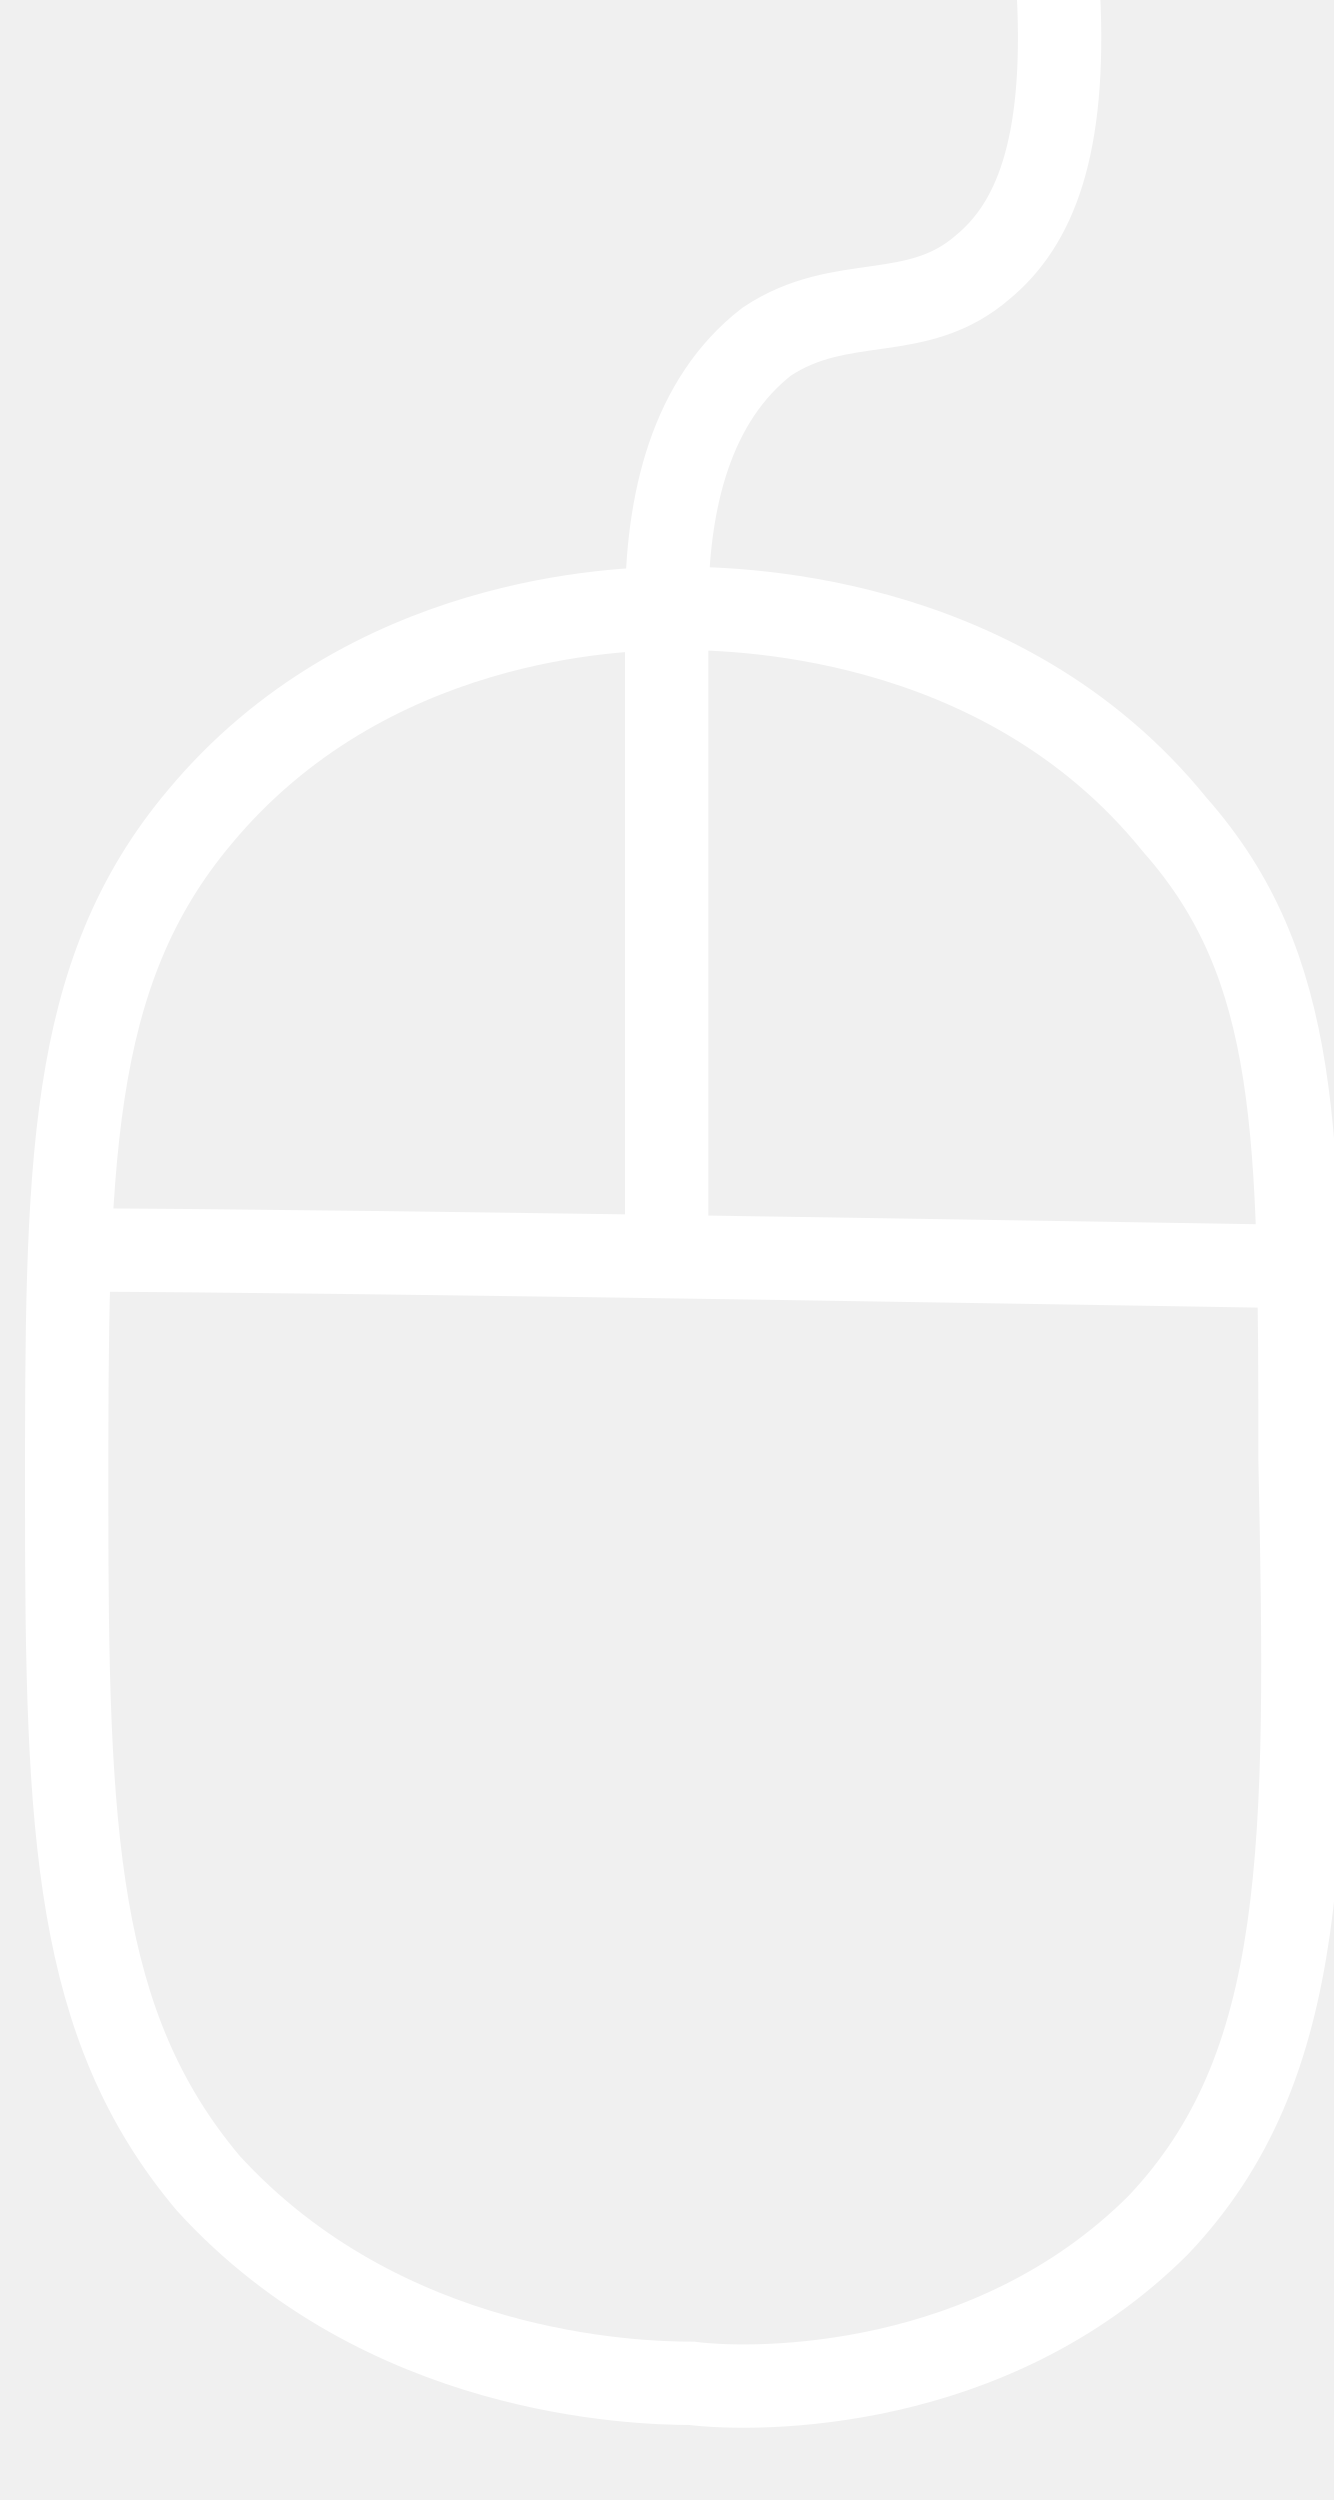
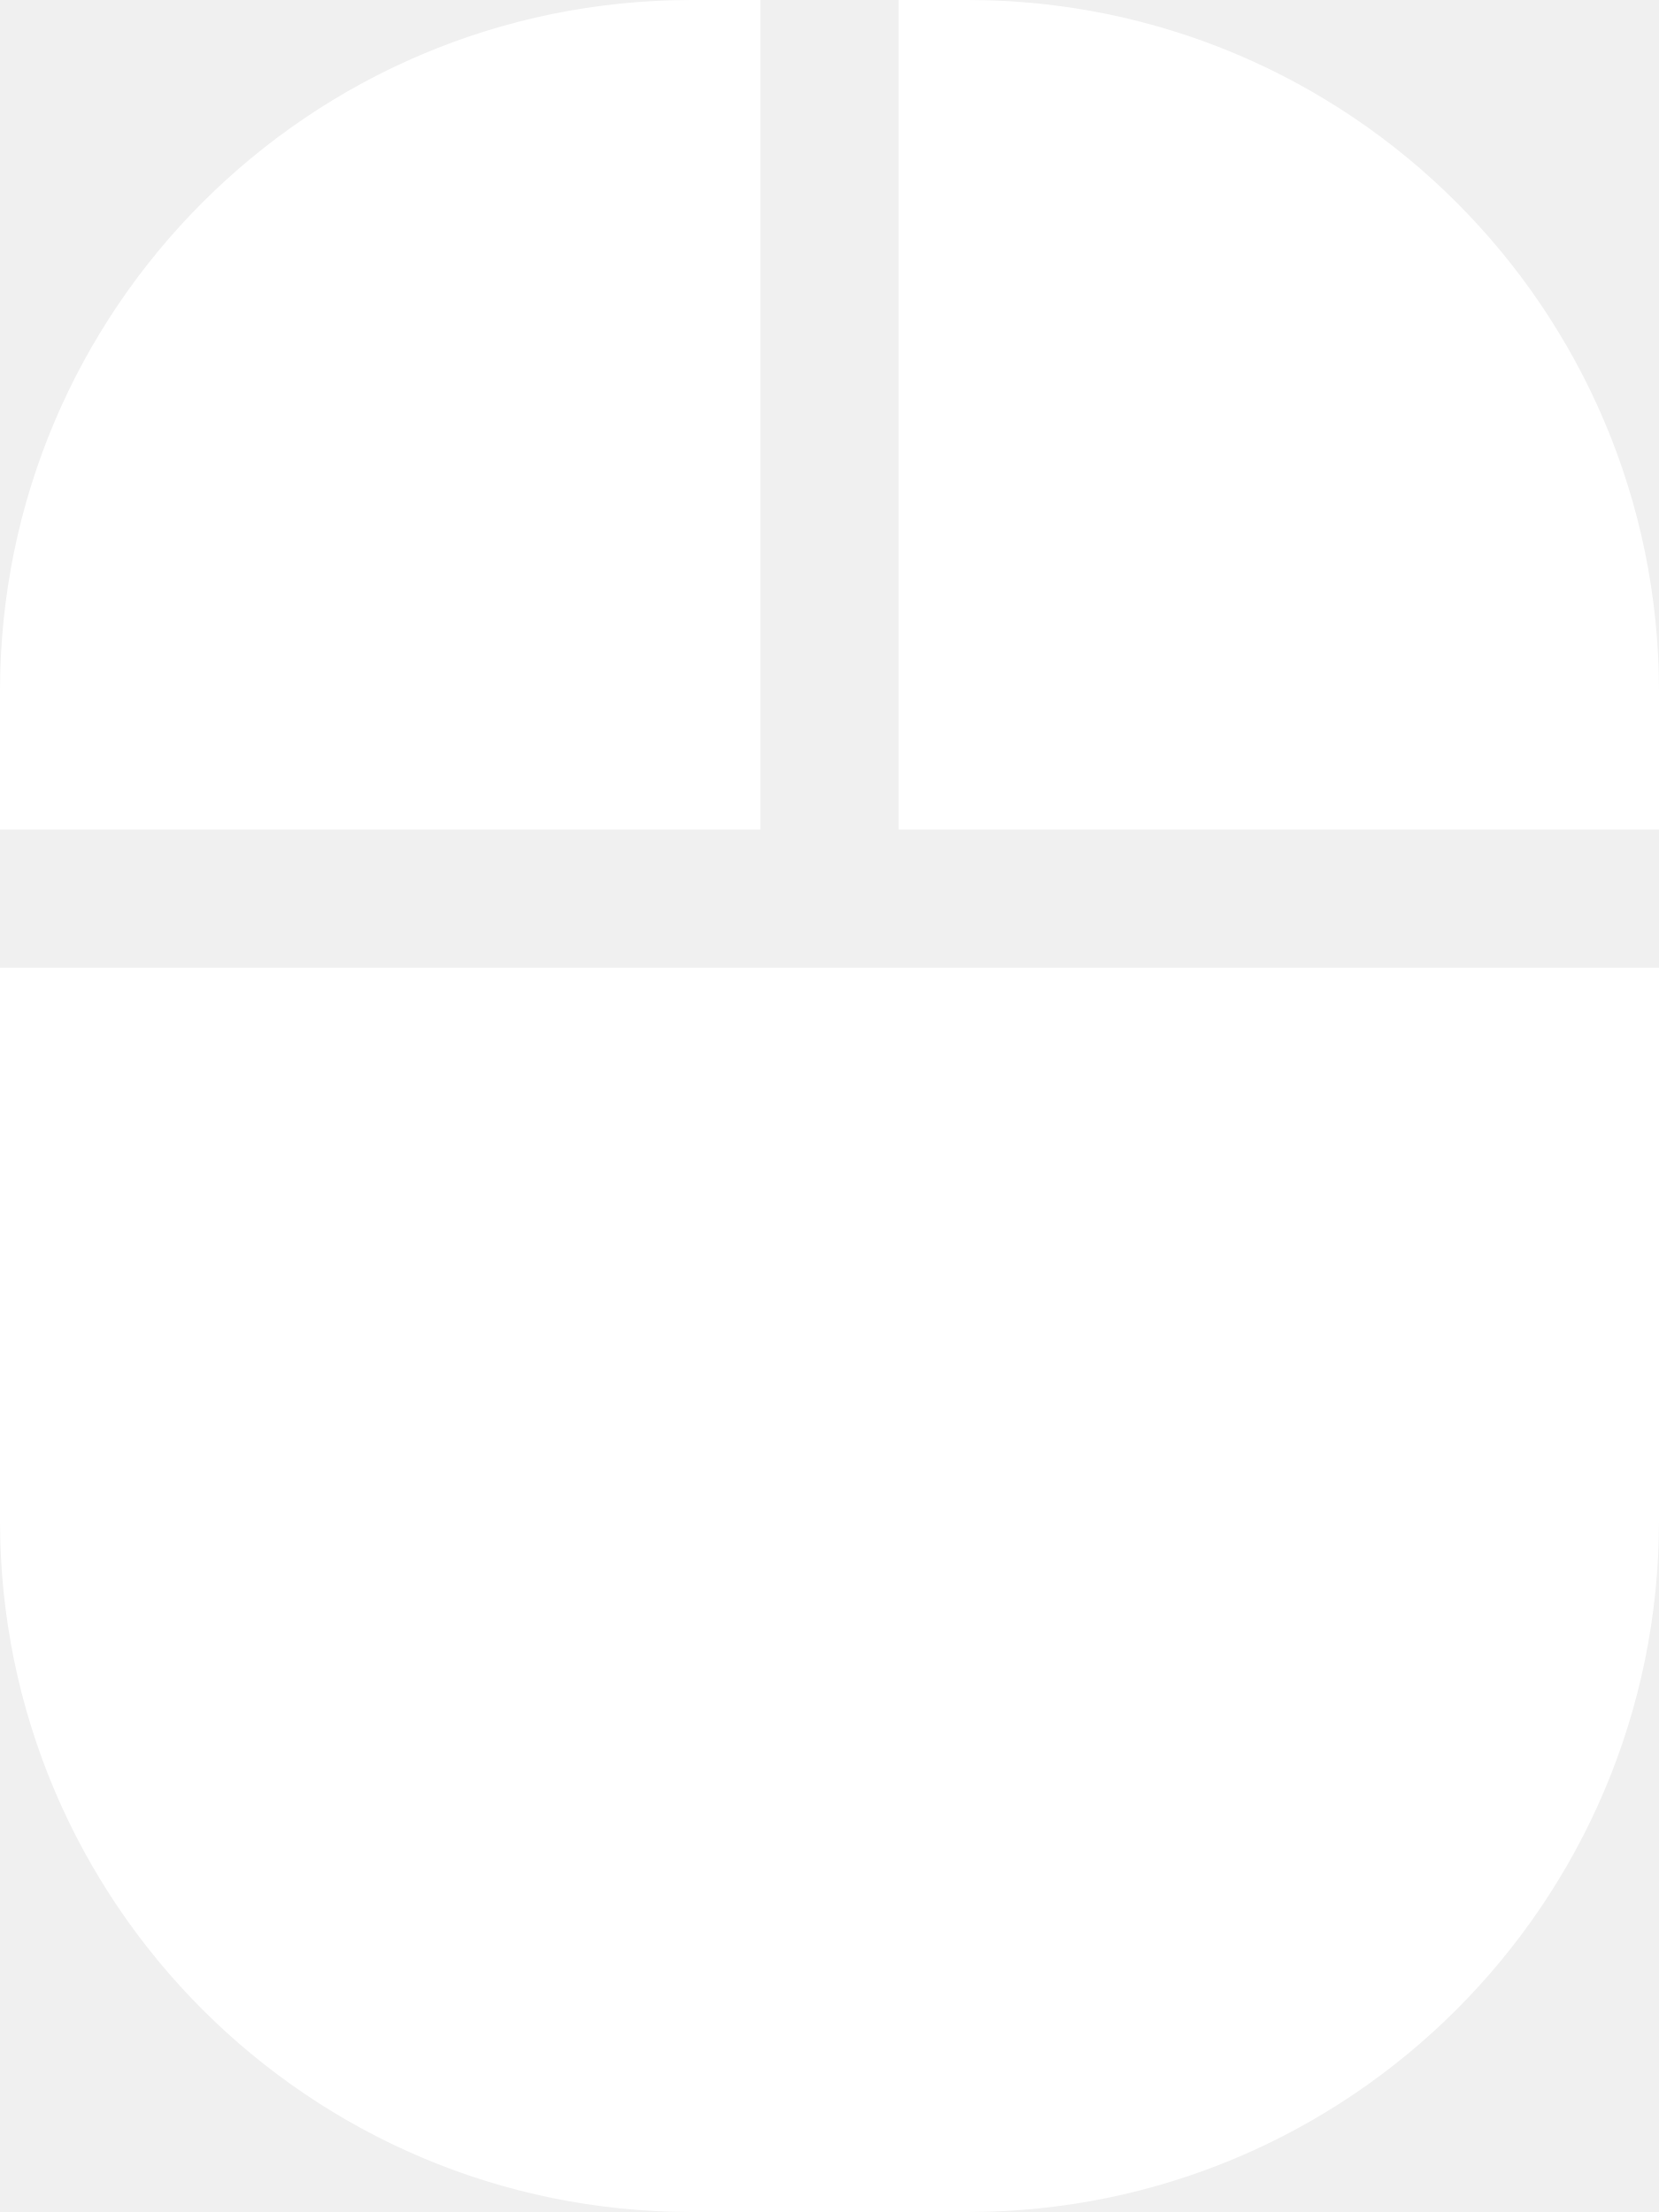
- <svg xmlns="http://www.w3.org/2000/svg" version="1.1" id="Слой_1" x="0px" y="0px" viewBox="0 0 16 30" style="enable-background:new 0 0 16 30;" xml:space="preserve">
-   <path stroke="#ffffff" fill="transparent" d="M15.6,17.5c0.1,4.7,0.1,7.3-1.7,9.2c-2,2-4.8,2-5.6,1.9c-0.7,0-3.7-0.1-5.8-2.4C0.9,24.3,0.8,22,0.8,18  c0-4,0-6.3,1.6-8.2c2-2.4,5-2.5,5.7-2.5c0.6,0,3.9,0,6,2.6C15.6,11.6,15.6,13.6,15.6,17.5z" />
-   <path stroke="#ffffff" fill="transparent" d="M0.8,15c3.1,0,14.8,0.2,14.8,0.2" />
-   <path stroke="#ffffff" fill="transparent" d="M8,15V7.3C8,6,8.3,4.8,9.2,4.1c0.9-0.6,1.8-0.2,2.6-0.9c0.6-0.5,1-1.4,0.9-3.3" />
-   <path stroke="#ffffff" fill="transparent" d="M224.7,33.5" />
-   <path stroke="#ffffff" fill="transparent" d="M32.1,9.9" />
-   <path stroke="#ffffff" fill="transparent" d="M1.9,0" />
-   <path stroke="#ffffff" fill="transparent" d="M173.6,62.2" />
+ <svg xmlns="http://www.w3.org/2000/svg" aria-hidden="true" focusable="false" data-prefix="fas" data-icon="mouse" class="svg-inline--fa fa-mouse fa-w-12" role="img" viewBox="0 0 384 512">
+   <path fill="#ffffff" d="M0 352a160 160 0 0 0 160 160h64a160 160 0 0 0 160-160V224H0zM176 0h-16A160 160 0 0 0 0 160v32h176zm48 0h-16v192h176v-32A160 160 0 0 0 224 0z" />
</svg>
